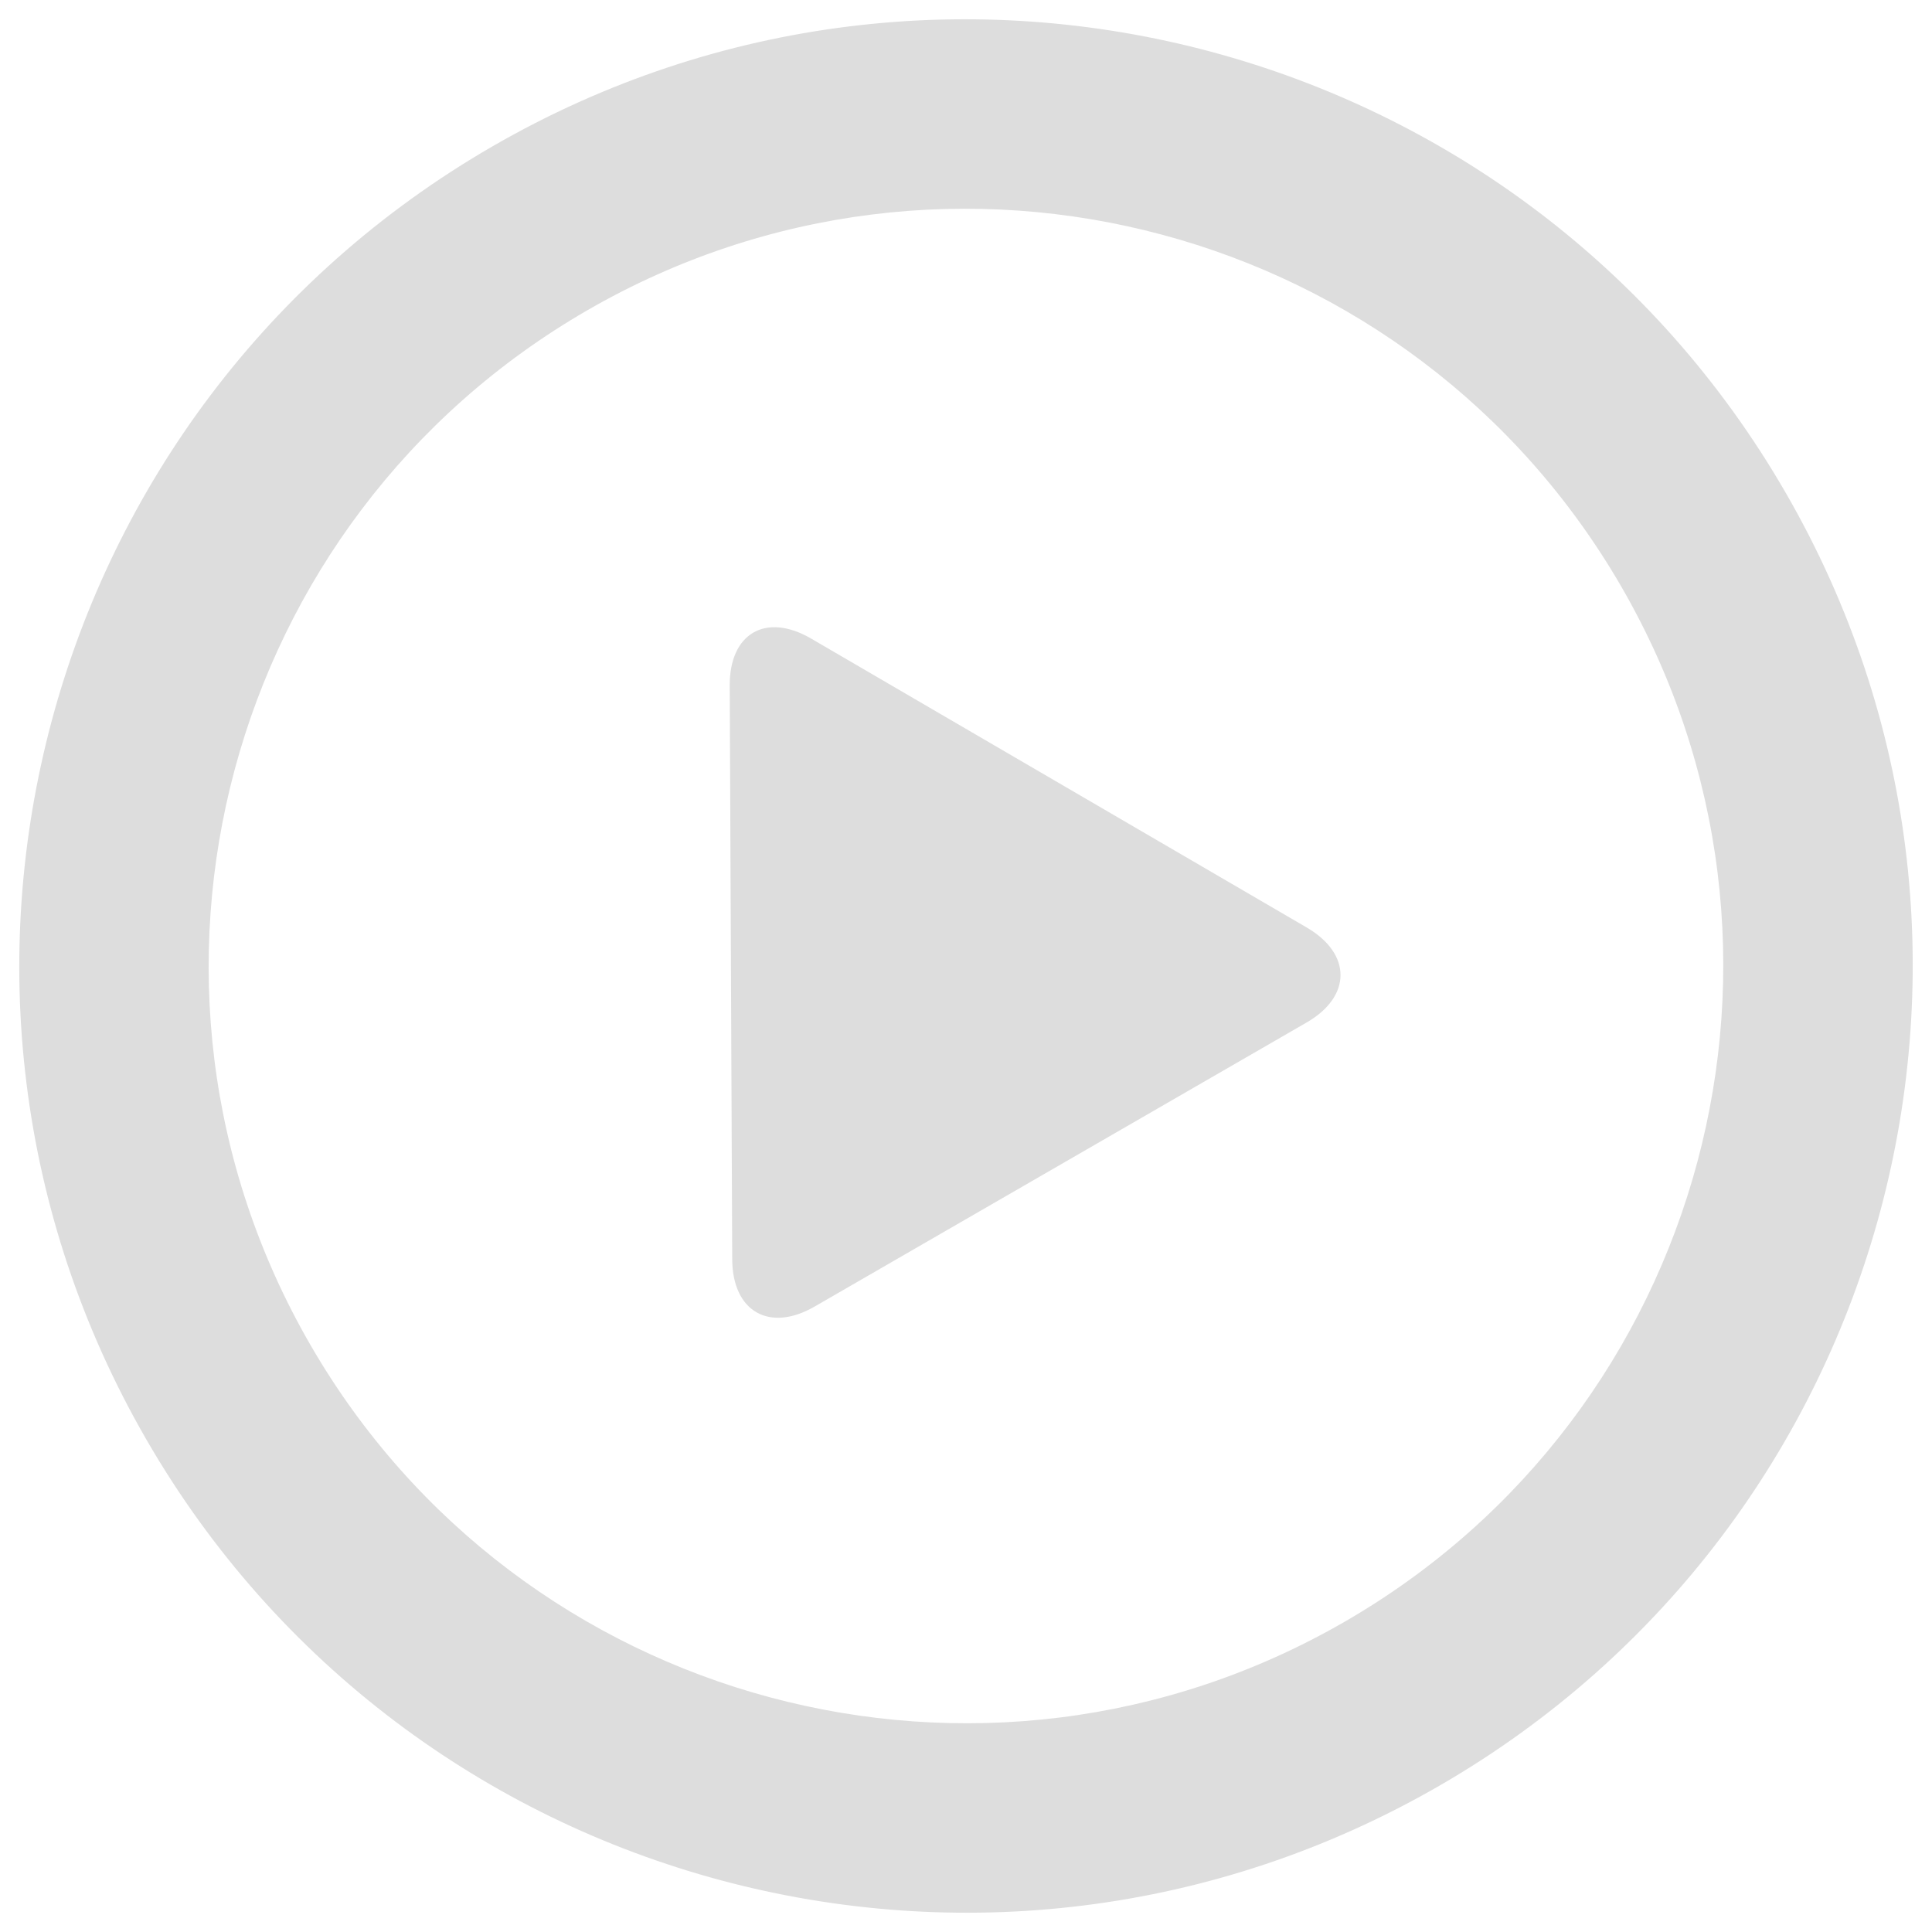
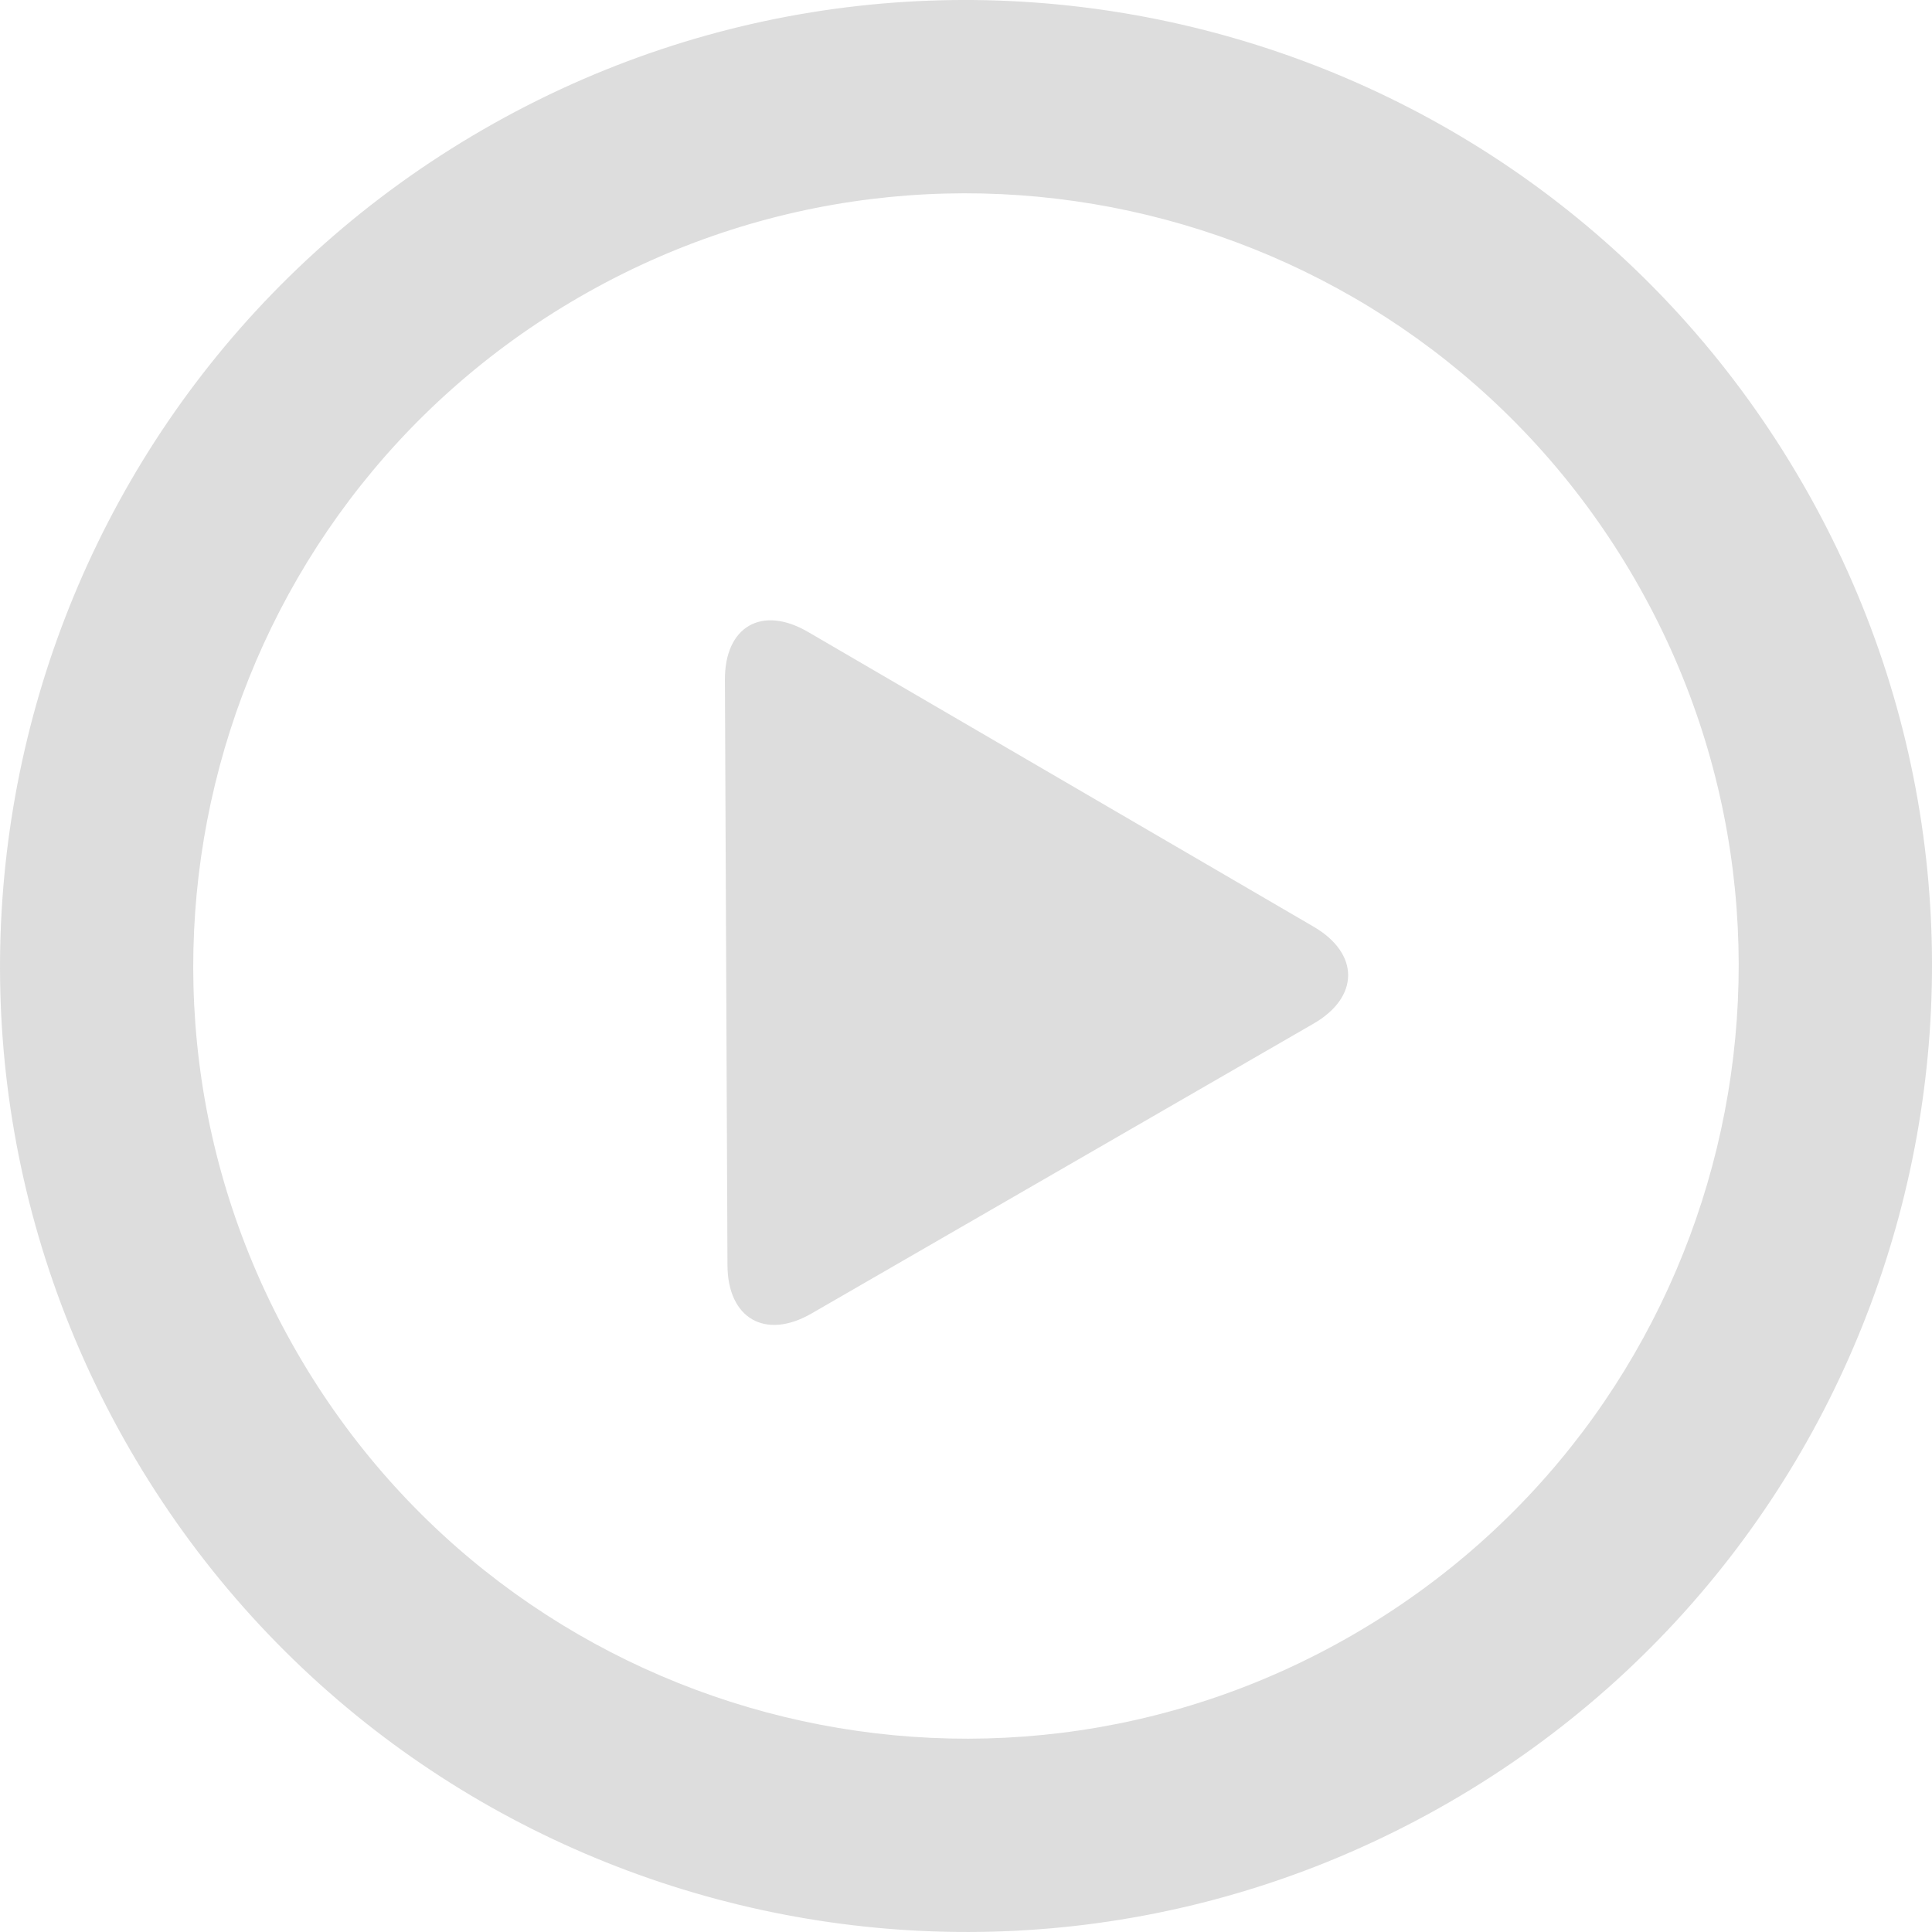
- <svg xmlns="http://www.w3.org/2000/svg" version="1.1" x="0px" y="0px" viewBox="0 0 1000 1000" enable-background="new 0 0 1000 1000" xml:space="preserve">
-   <defs>
-     <style type="text/css">
- 			g {fill: #ddd;}
- 		</style>
-   </defs>
-   <g>
-     <path d="M924.3,255.1C789,20.7,489.3-59.6,255,75.7C20.7,211-59.6,510.6,75.7,745C211,979.3,510.6,1059.6,745,924.3C979.3,789,1059.6,489.4,924.3,255.1z M696,839.4c-187.4,108.2-427.2,44-535.4-143.4C52.3,508.5,116.6,268.8,304,160.6c187.4-108.2,427.2-44,535.4,143.4C947.6,491.5,883.4,731.2,696,839.4z M676.4,480.1L419.8,330.5c-23.4-13.6-42.2-2.7-42.1,24.3l1.3,297c0.1,27,19.2,38,42.6,24.5l254.6-147C699.7,515.8,699.7,493.7,676.4,480.1z" />
-   </g>
+ <svg xmlns="http://www.w3.org/2000/svg" viewBox="0 0 150 150">
+   <path d="M139.94 37.517C119.233 1.64 73.363-10.65 37.503 10.059s-48.15 66.563-27.443 102.439c20.709 35.86 66.563 48.15 102.44 27.443 35.86-20.709 48.15-66.564 27.442-102.424zM105 126.947c-28.683 16.56-65.385 6.734-81.945-21.949C6.479 76.301 16.32 39.614 45.003 23.053c28.682-16.56 65.384-6.734 81.944 21.948 16.56 28.698 6.735 65.385-21.947 81.945zm-3-54.993L62.725 49.057c-3.581-2.081-6.459-.413-6.443 3.72l.199 45.456c.015 4.133 2.938 5.816 6.52 3.75l38.967-22.499c3.597-2.066 3.597-5.449.03-7.53z" fill="#ddd" />
</svg>
